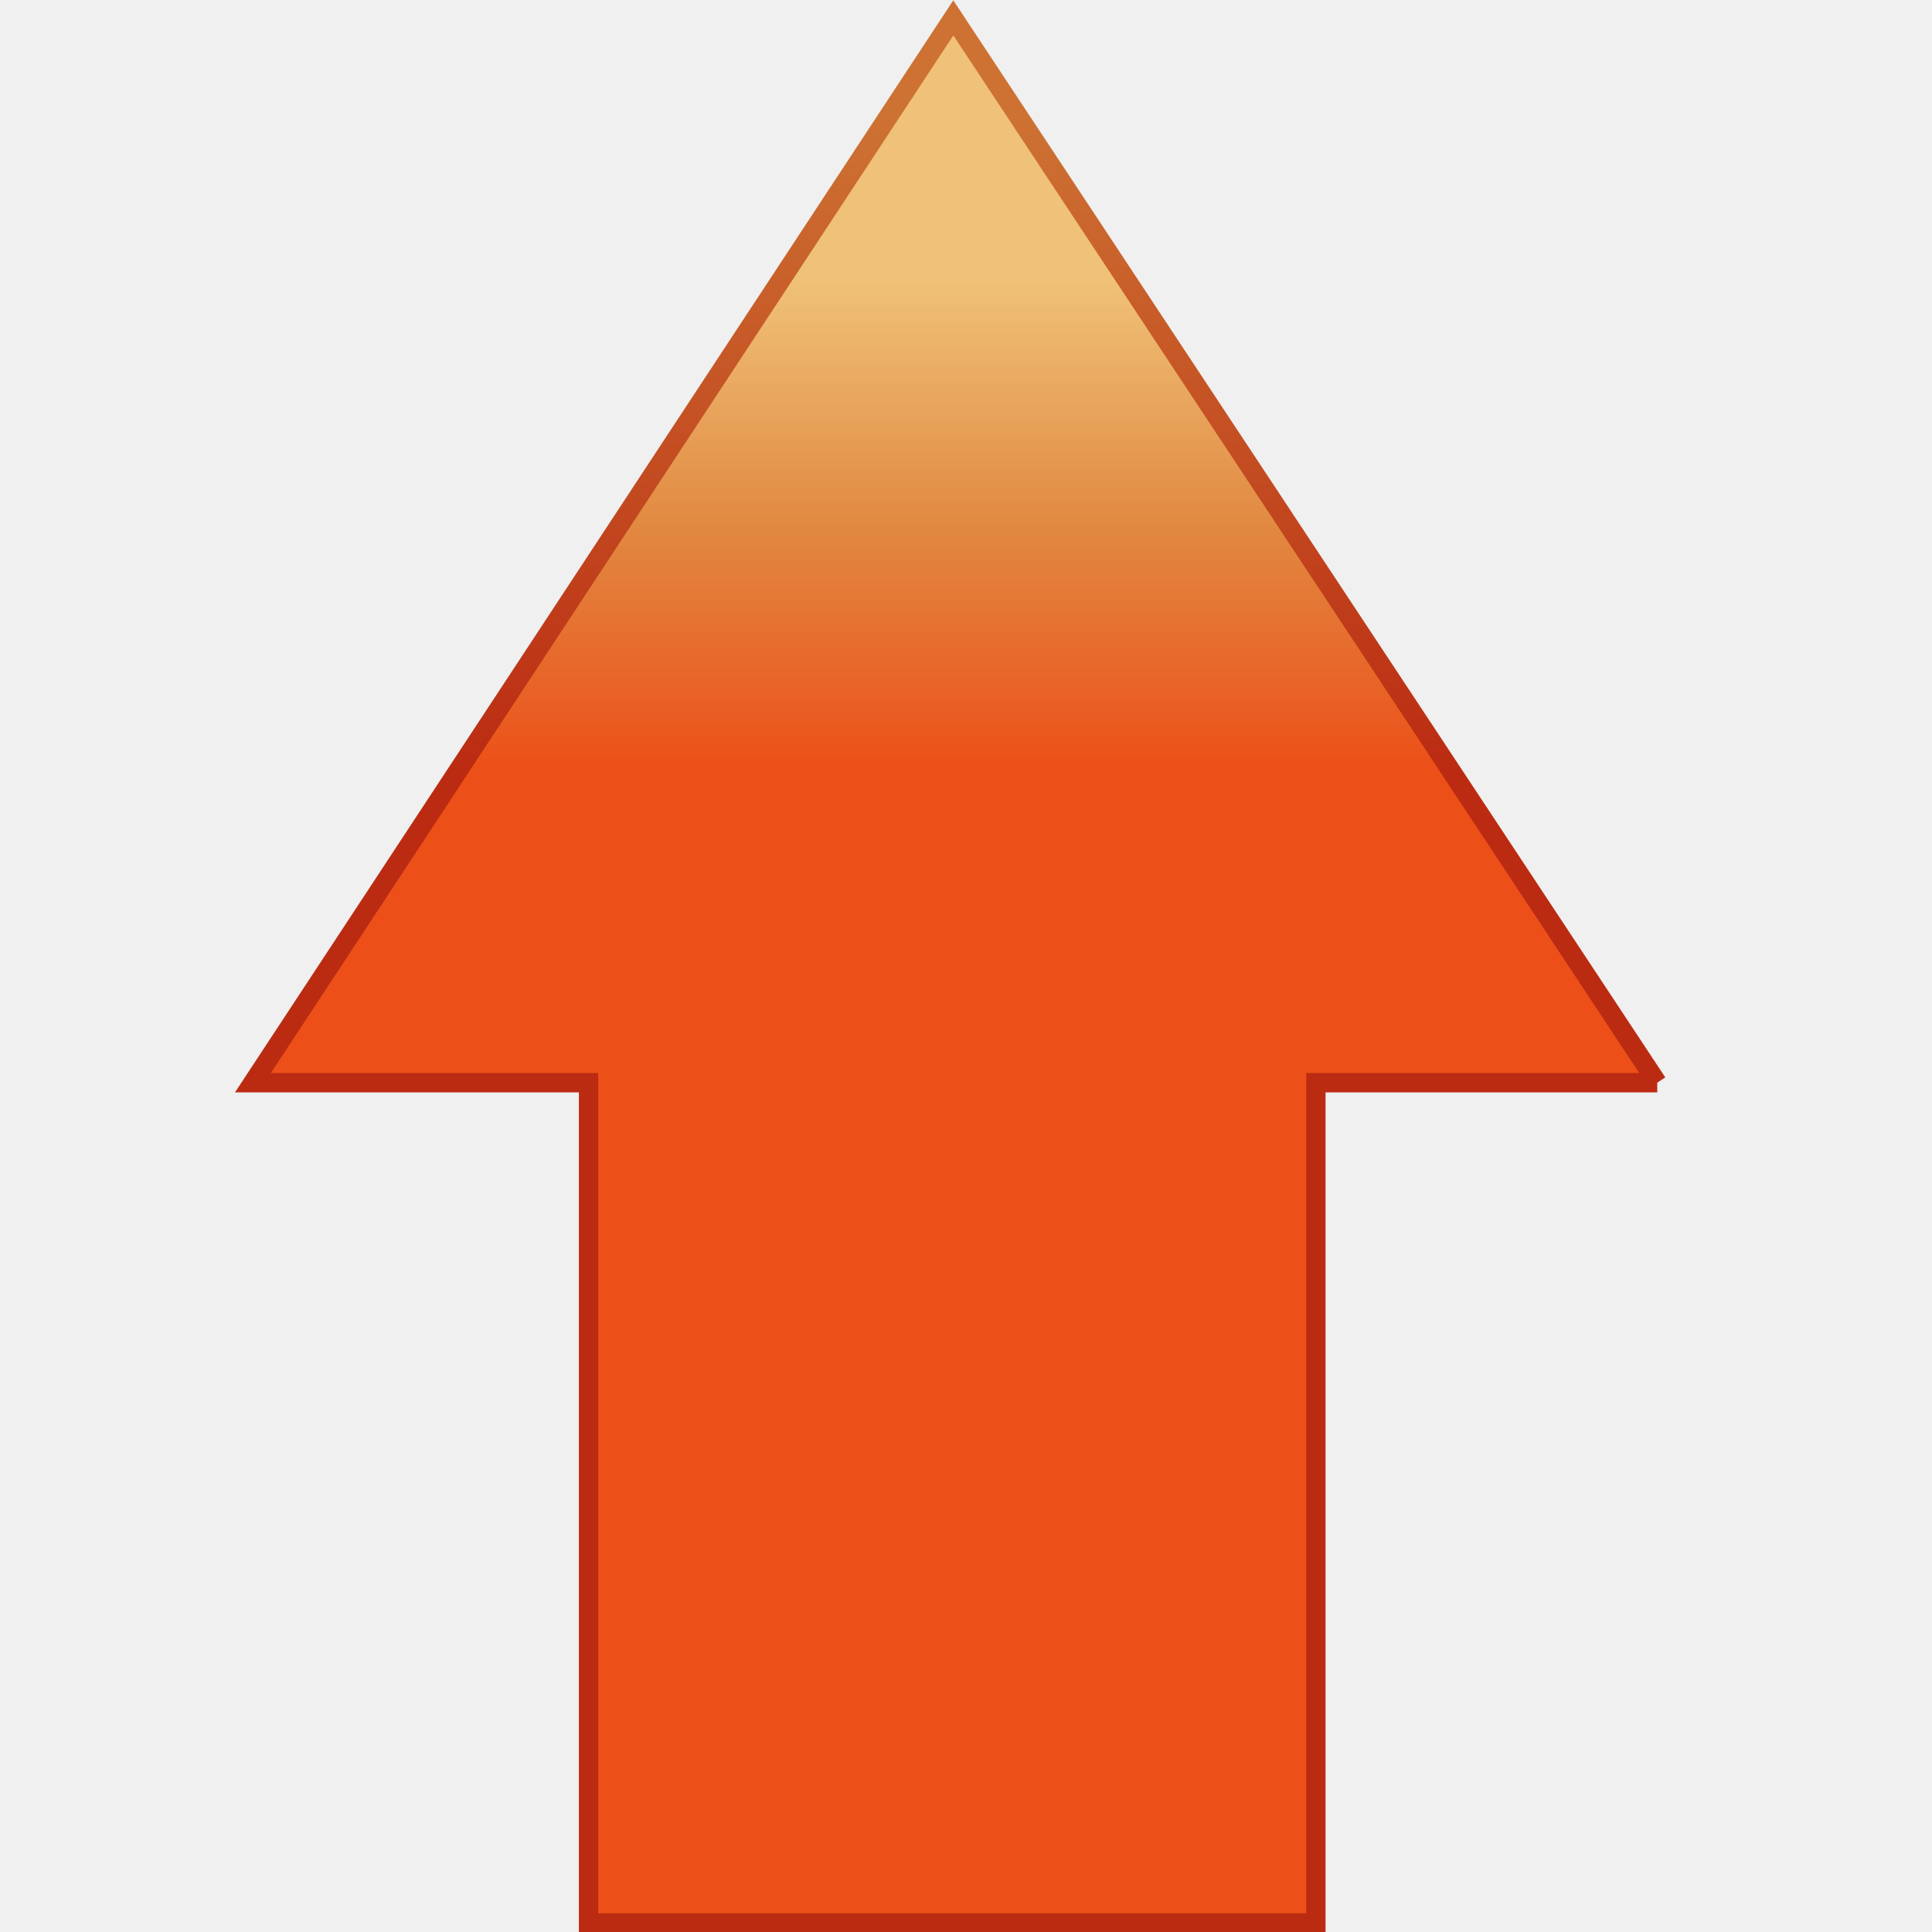
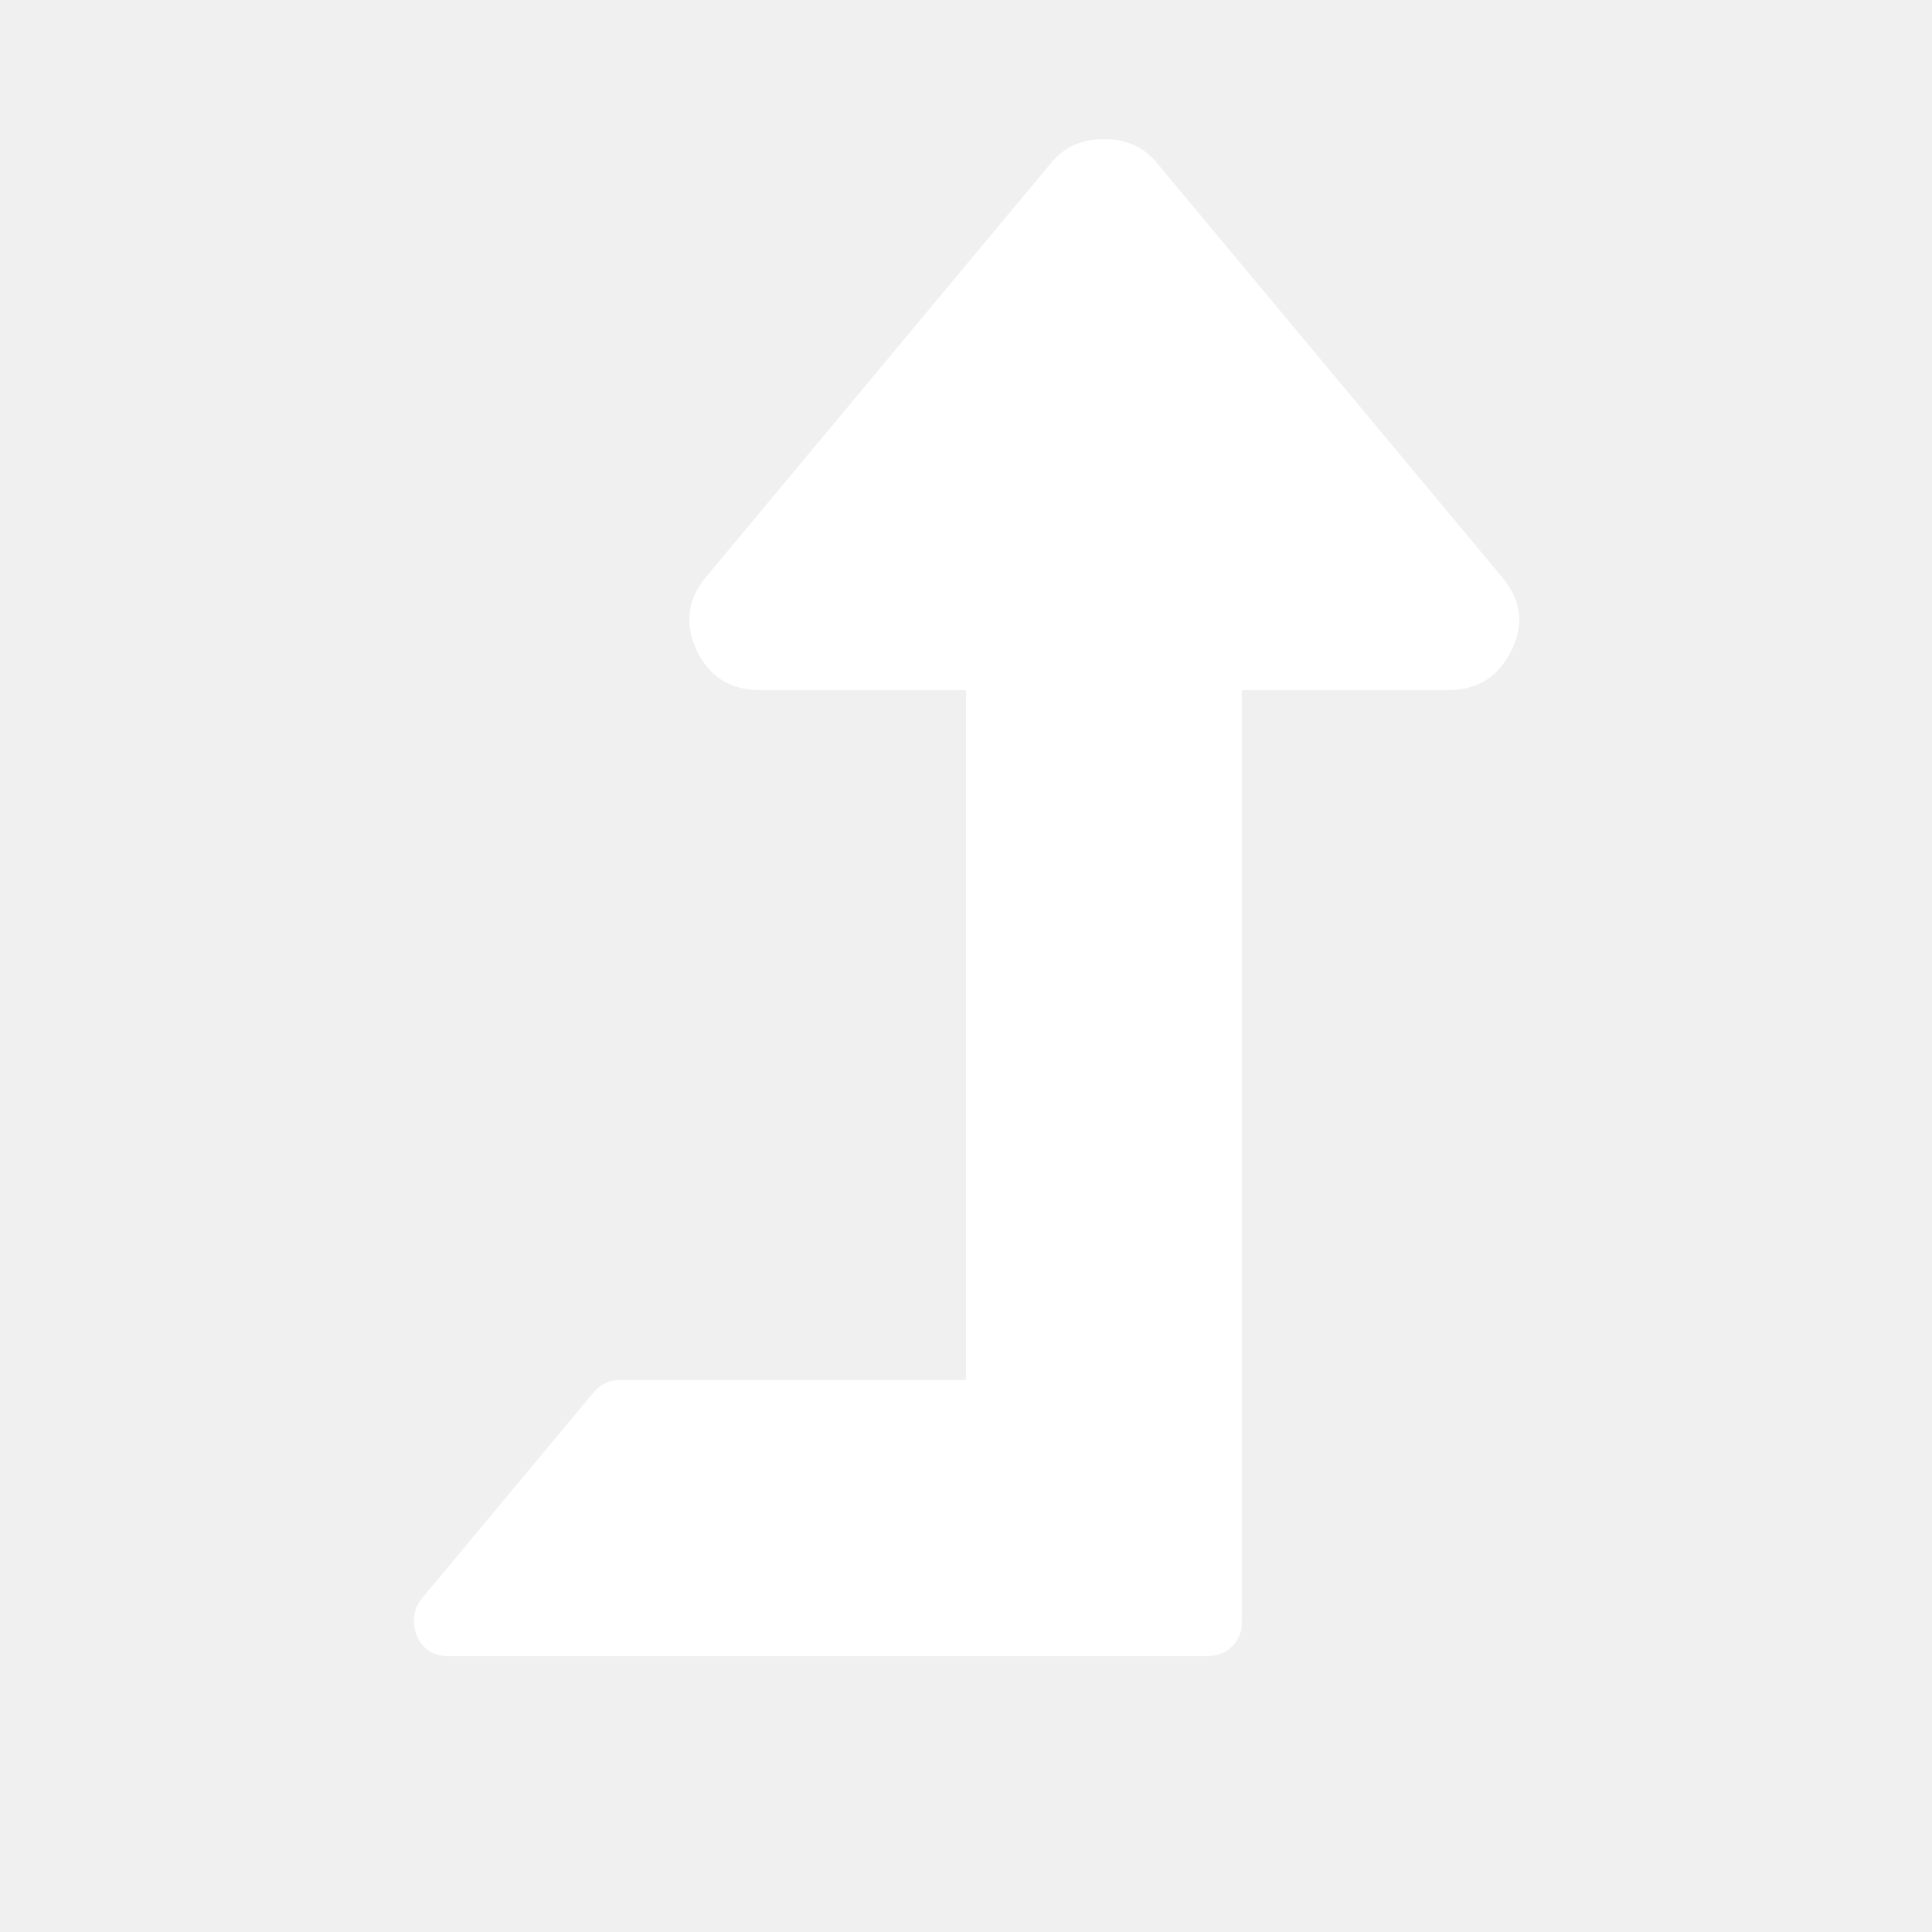
- <svg xmlns="http://www.w3.org/2000/svg" xmlns:xlink="http://www.w3.org/1999/xlink" id="svg3732" height="100" width="100" version="1.1">
-   <defs id="defs3734">
-     <linearGradient id="linearGradient3696" y2="-13.999" gradientUnits="userSpaceOnUse" x2="42.004" gradientTransform="rotate(90,1.500004,-1.499996)" y1="-13.999" x1="10">
-       <stop id="stop5115" style="stop-color:#fff" offset="0" />
-       <stop id="stop5117" style="stop-color:#fff;stop-opacity:0" offset="1" />
-     </linearGradient>
-     <linearGradient id="linearGradient3683" y2="-22.997" gradientUnits="userSpaceOnUse" x2="40" gradientTransform="rotate(90)" y1="-22.997" x1="14.48">
-       <stop id="stop3618" style="stop-color:#f0c178" offset="0" />
-       <stop id="stop3270" style="stop-color:#e18941" offset=".5" />
-       <stop id="stop3620" style="stop-color:#ec4f18" offset="1" />
-     </linearGradient>
-     <linearGradient id="linearGradient3691" y2="-34.997" gradientUnits="userSpaceOnUse" x2="5.938" gradientTransform="rotate(90)" y1="-34.997" x1="40">
-       <stop id="stop3624" style="stop-color:#bb2b12" offset="0" />
-       <stop id="stop3626" style="stop-color:#cd7233" offset="1" />
-     </linearGradient>
-     <radialGradient id="radialGradient3730" gradientUnits="userSpaceOnUse" cy="19.031" cx="11.25" gradientTransform="matrix(2.4806,0,0,0.68217,-3.093441,32.85598)" r="8.062">
-       <stop id="stop5107" offset="0" />
-       <stop id="stop5109" style="stop-opacity:0" offset="1" />
-     </radialGradient>
-     <linearGradient xlink:href="#linearGradient3683" id="linearGradient908" gradientUnits="userSpaceOnUse" gradientTransform="rotate(90,26,-26)" x1="14.48" y1="-22.997" x2="40" y2="-22.997" />
-     <linearGradient xlink:href="#linearGradient3691" id="linearGradient910" gradientUnits="userSpaceOnUse" gradientTransform="rotate(90,26,-26)" x1="40" y1="-34.997" x2="5.938" y2="-34.997" />
-   </defs>
-   <g id="layer1" transform="translate(0,52)">
-     <path id="rect4242" style="fill:url(#linearGradient908);stroke:url(#linearGradient910);stroke-width:1" d="M 85.778,4.04 49.343,-51.075 13.091,4.04 H 30.463 V 47.531 H 68.11 V 4.04 h 17.669 z" />
-   </g>
+ <svg xmlns="http://www.w3.org/2000/svg" width="1792" height="1792" viewBox="0 0 1792 1792">
+   <path d="M1402 603q-18 37-58 37h-192v864q0 14-9 23t-23 9h-704q-21 0-29-18-8-20 4-35l160-192q9-11 25-11h320v-640h-192q-40 0-58-37-17-37 9-68l320-384q18-22 49-22t49 22l320 384q27 32 9 68z" fill="#fff" />
</svg>
